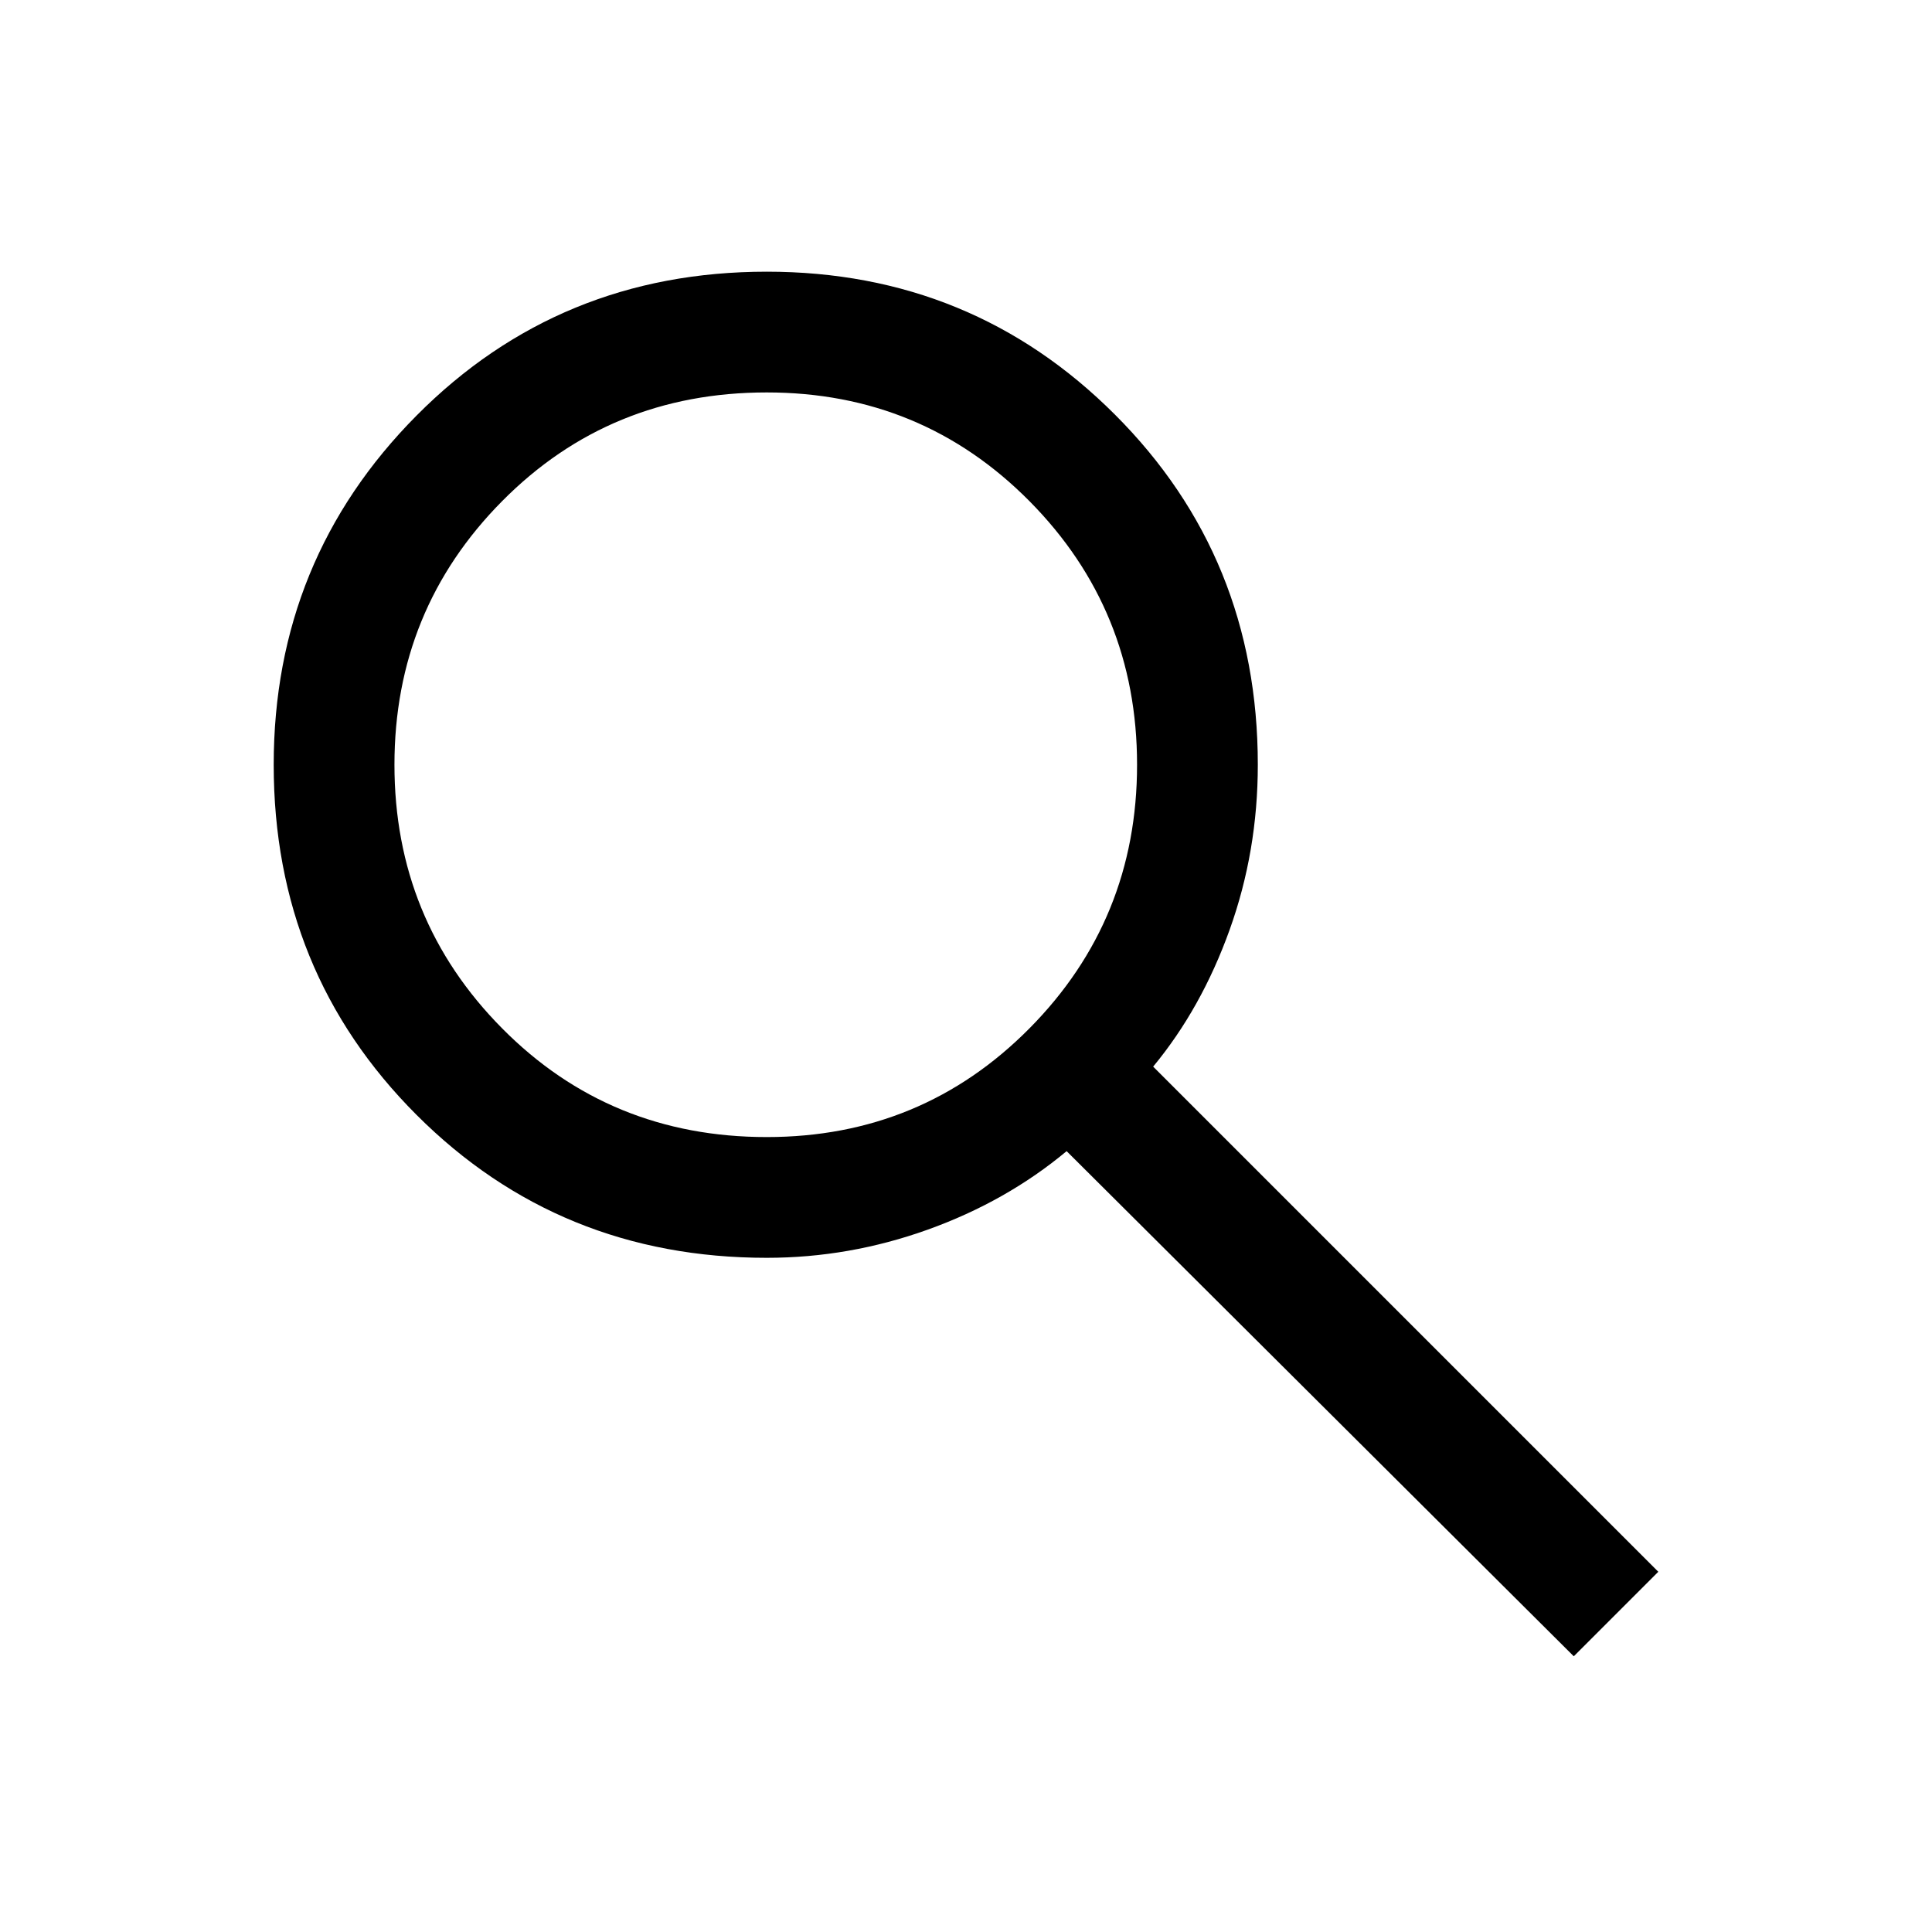
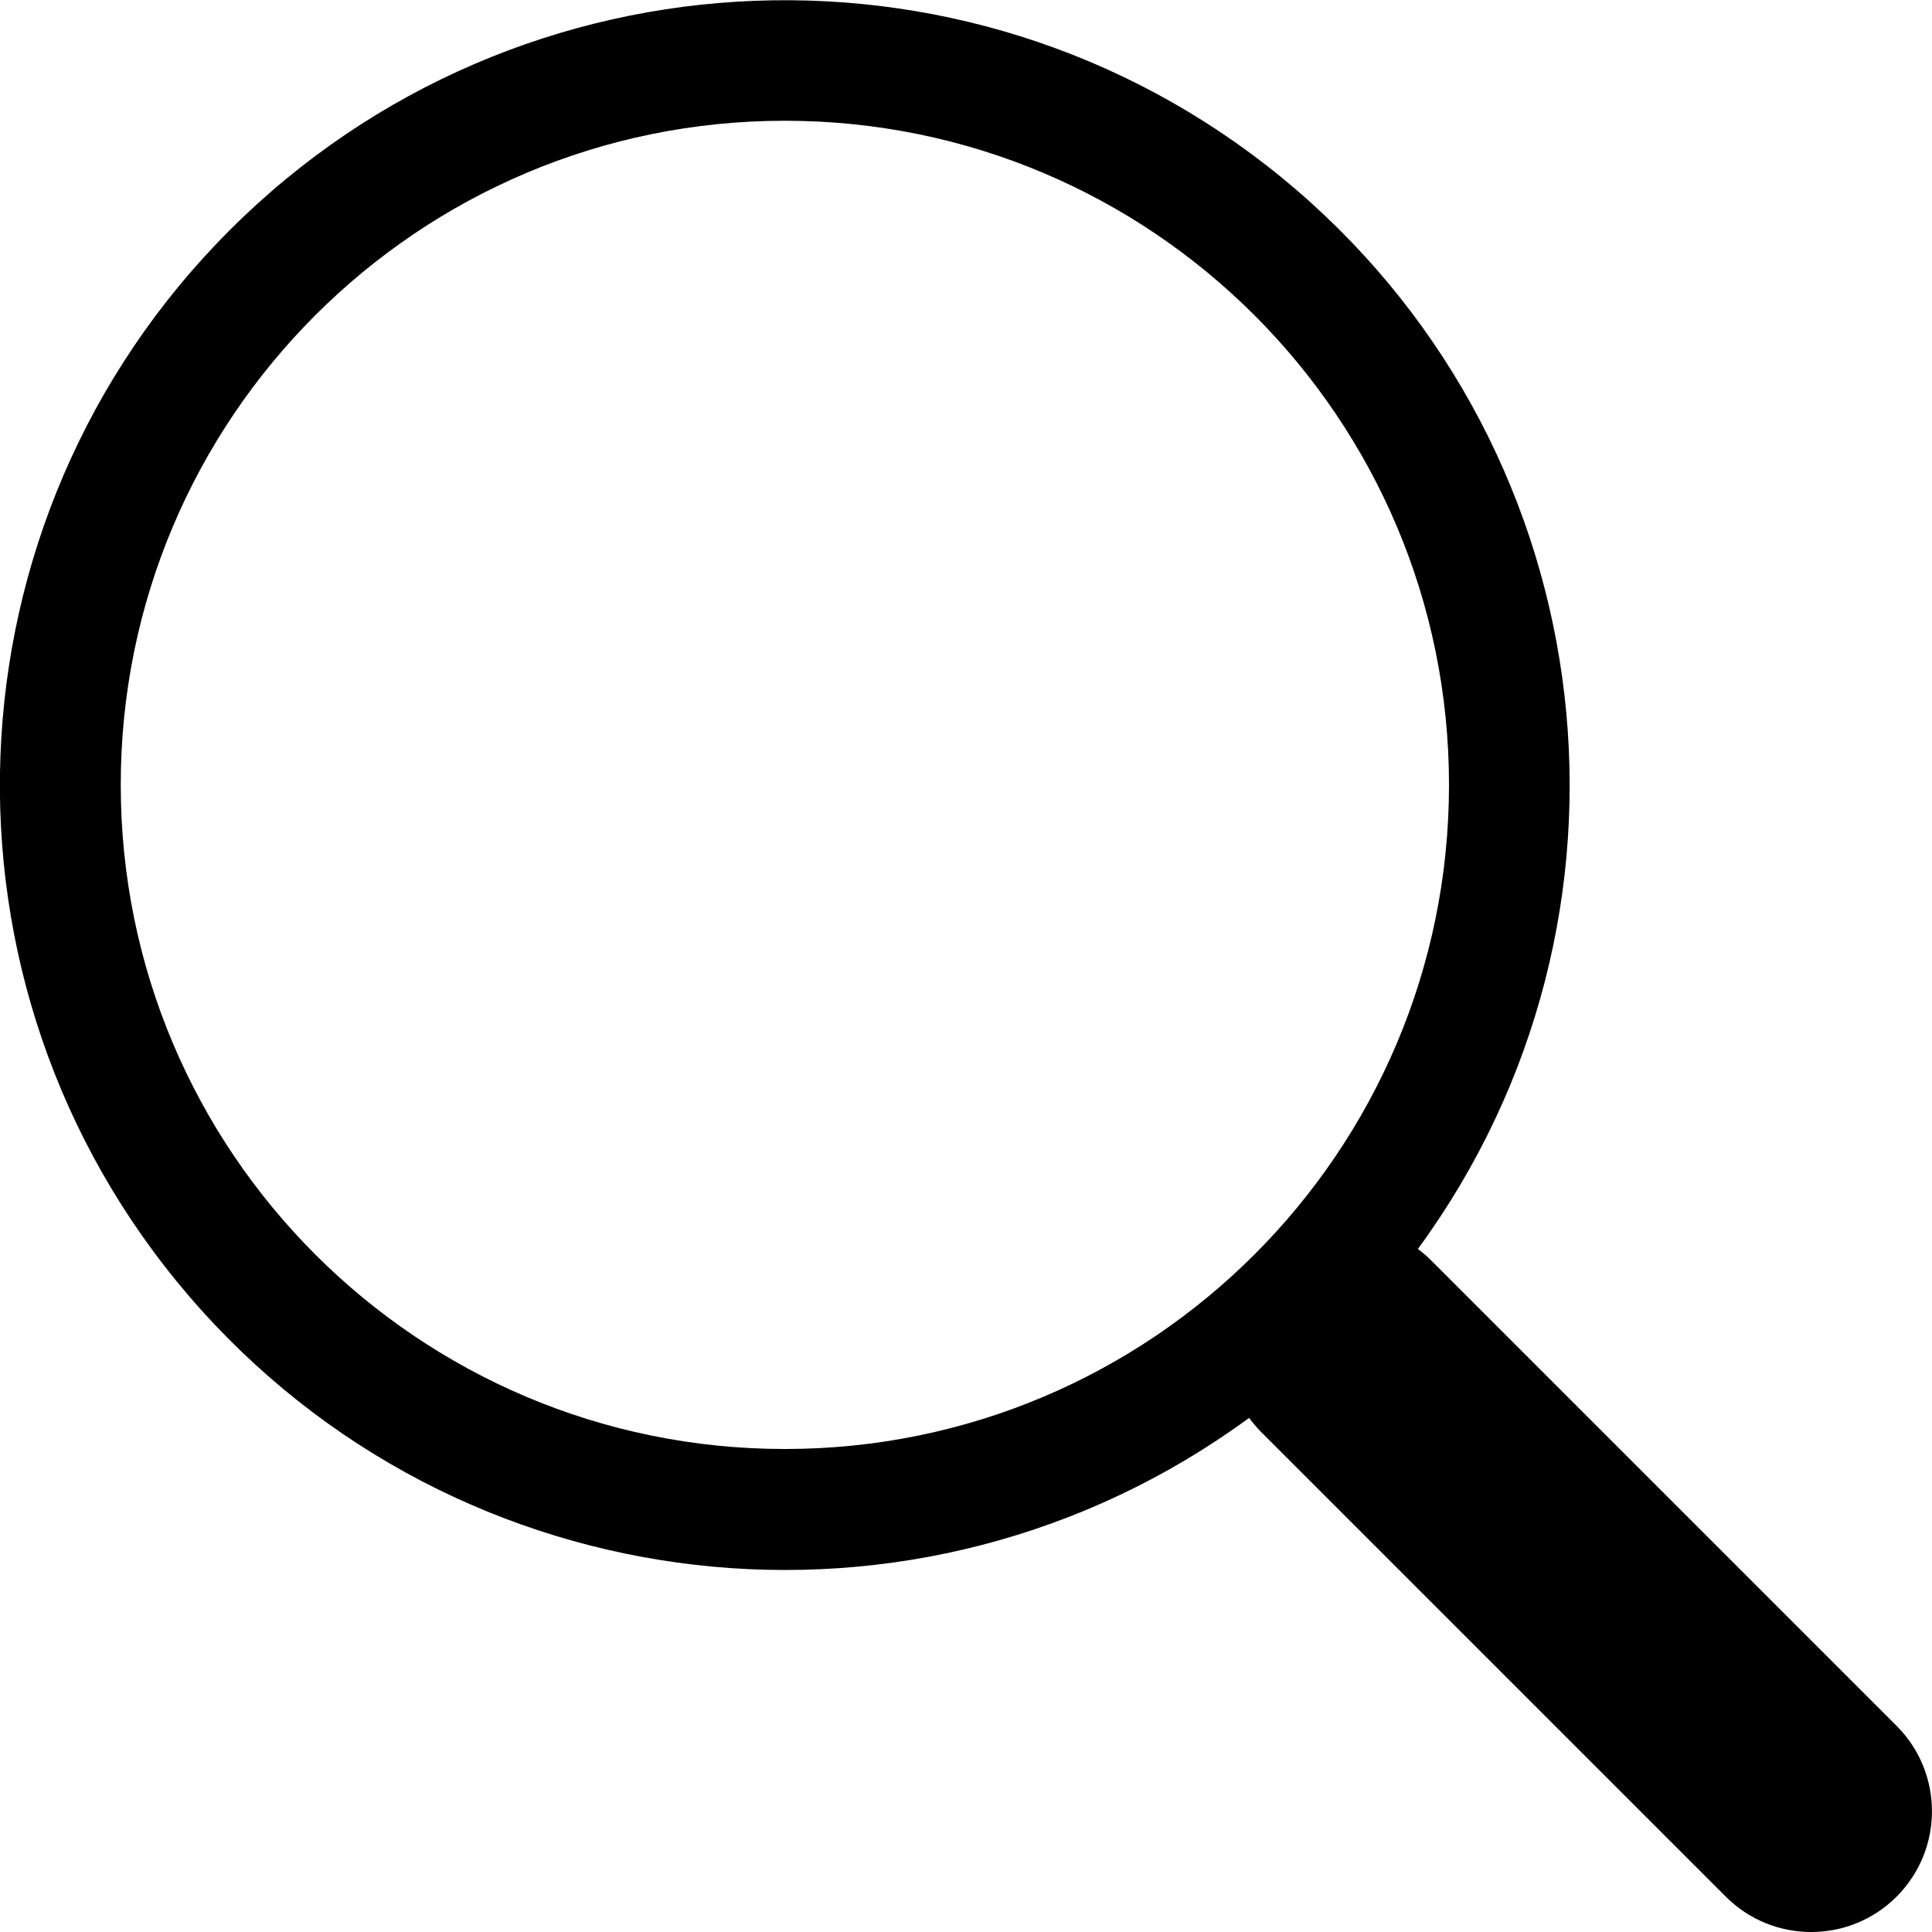
- <svg xmlns="http://www.w3.org/2000/svg" height="24" width="24">
-   <path d="m19.55 20.575-6.3-6.275q-.75.625-1.725.975-.975.35-2 .35-2.575 0-4.35-1.775Q3.4 12.075 3.4 9.5q0-2.55 1.775-4.338 1.775-1.787 4.35-1.787 2.55 0 4.325 1.775 1.775 1.775 1.775 4.35 0 1.075-.35 2.05-.35.975-.95 1.7l6.275 6.275Zm-10.025-6.45q1.925 0 3.263-1.35 1.337-1.35 1.337-3.275 0-1.925-1.337-3.275-1.338-1.35-3.263-1.35-1.95 0-3.287 1.35Q4.9 7.575 4.9 9.5q0 1.925 1.338 3.275 1.337 1.35 3.287 1.35Z" />
+ <svg xmlns="http://www.w3.org/2000/svg" width="16" height="16" fill="currentColor" class="bi bi-search" viewBox="0 0 16 16">
+   <path d="M11.742 10.344a6.5 6.5 0 1 0-1.397 1.398h-.001c.03.04.062.078.098.115l3.85 3.85a1 1 0 0 0 1.415-1.414l-3.85-3.85a1.007 1.007 0 0 0-.115-.1zM12 6.5a5.5 5.5 0 1 1-11 0 5.5 5.5 0 0 1 11 0z" />
</svg>
